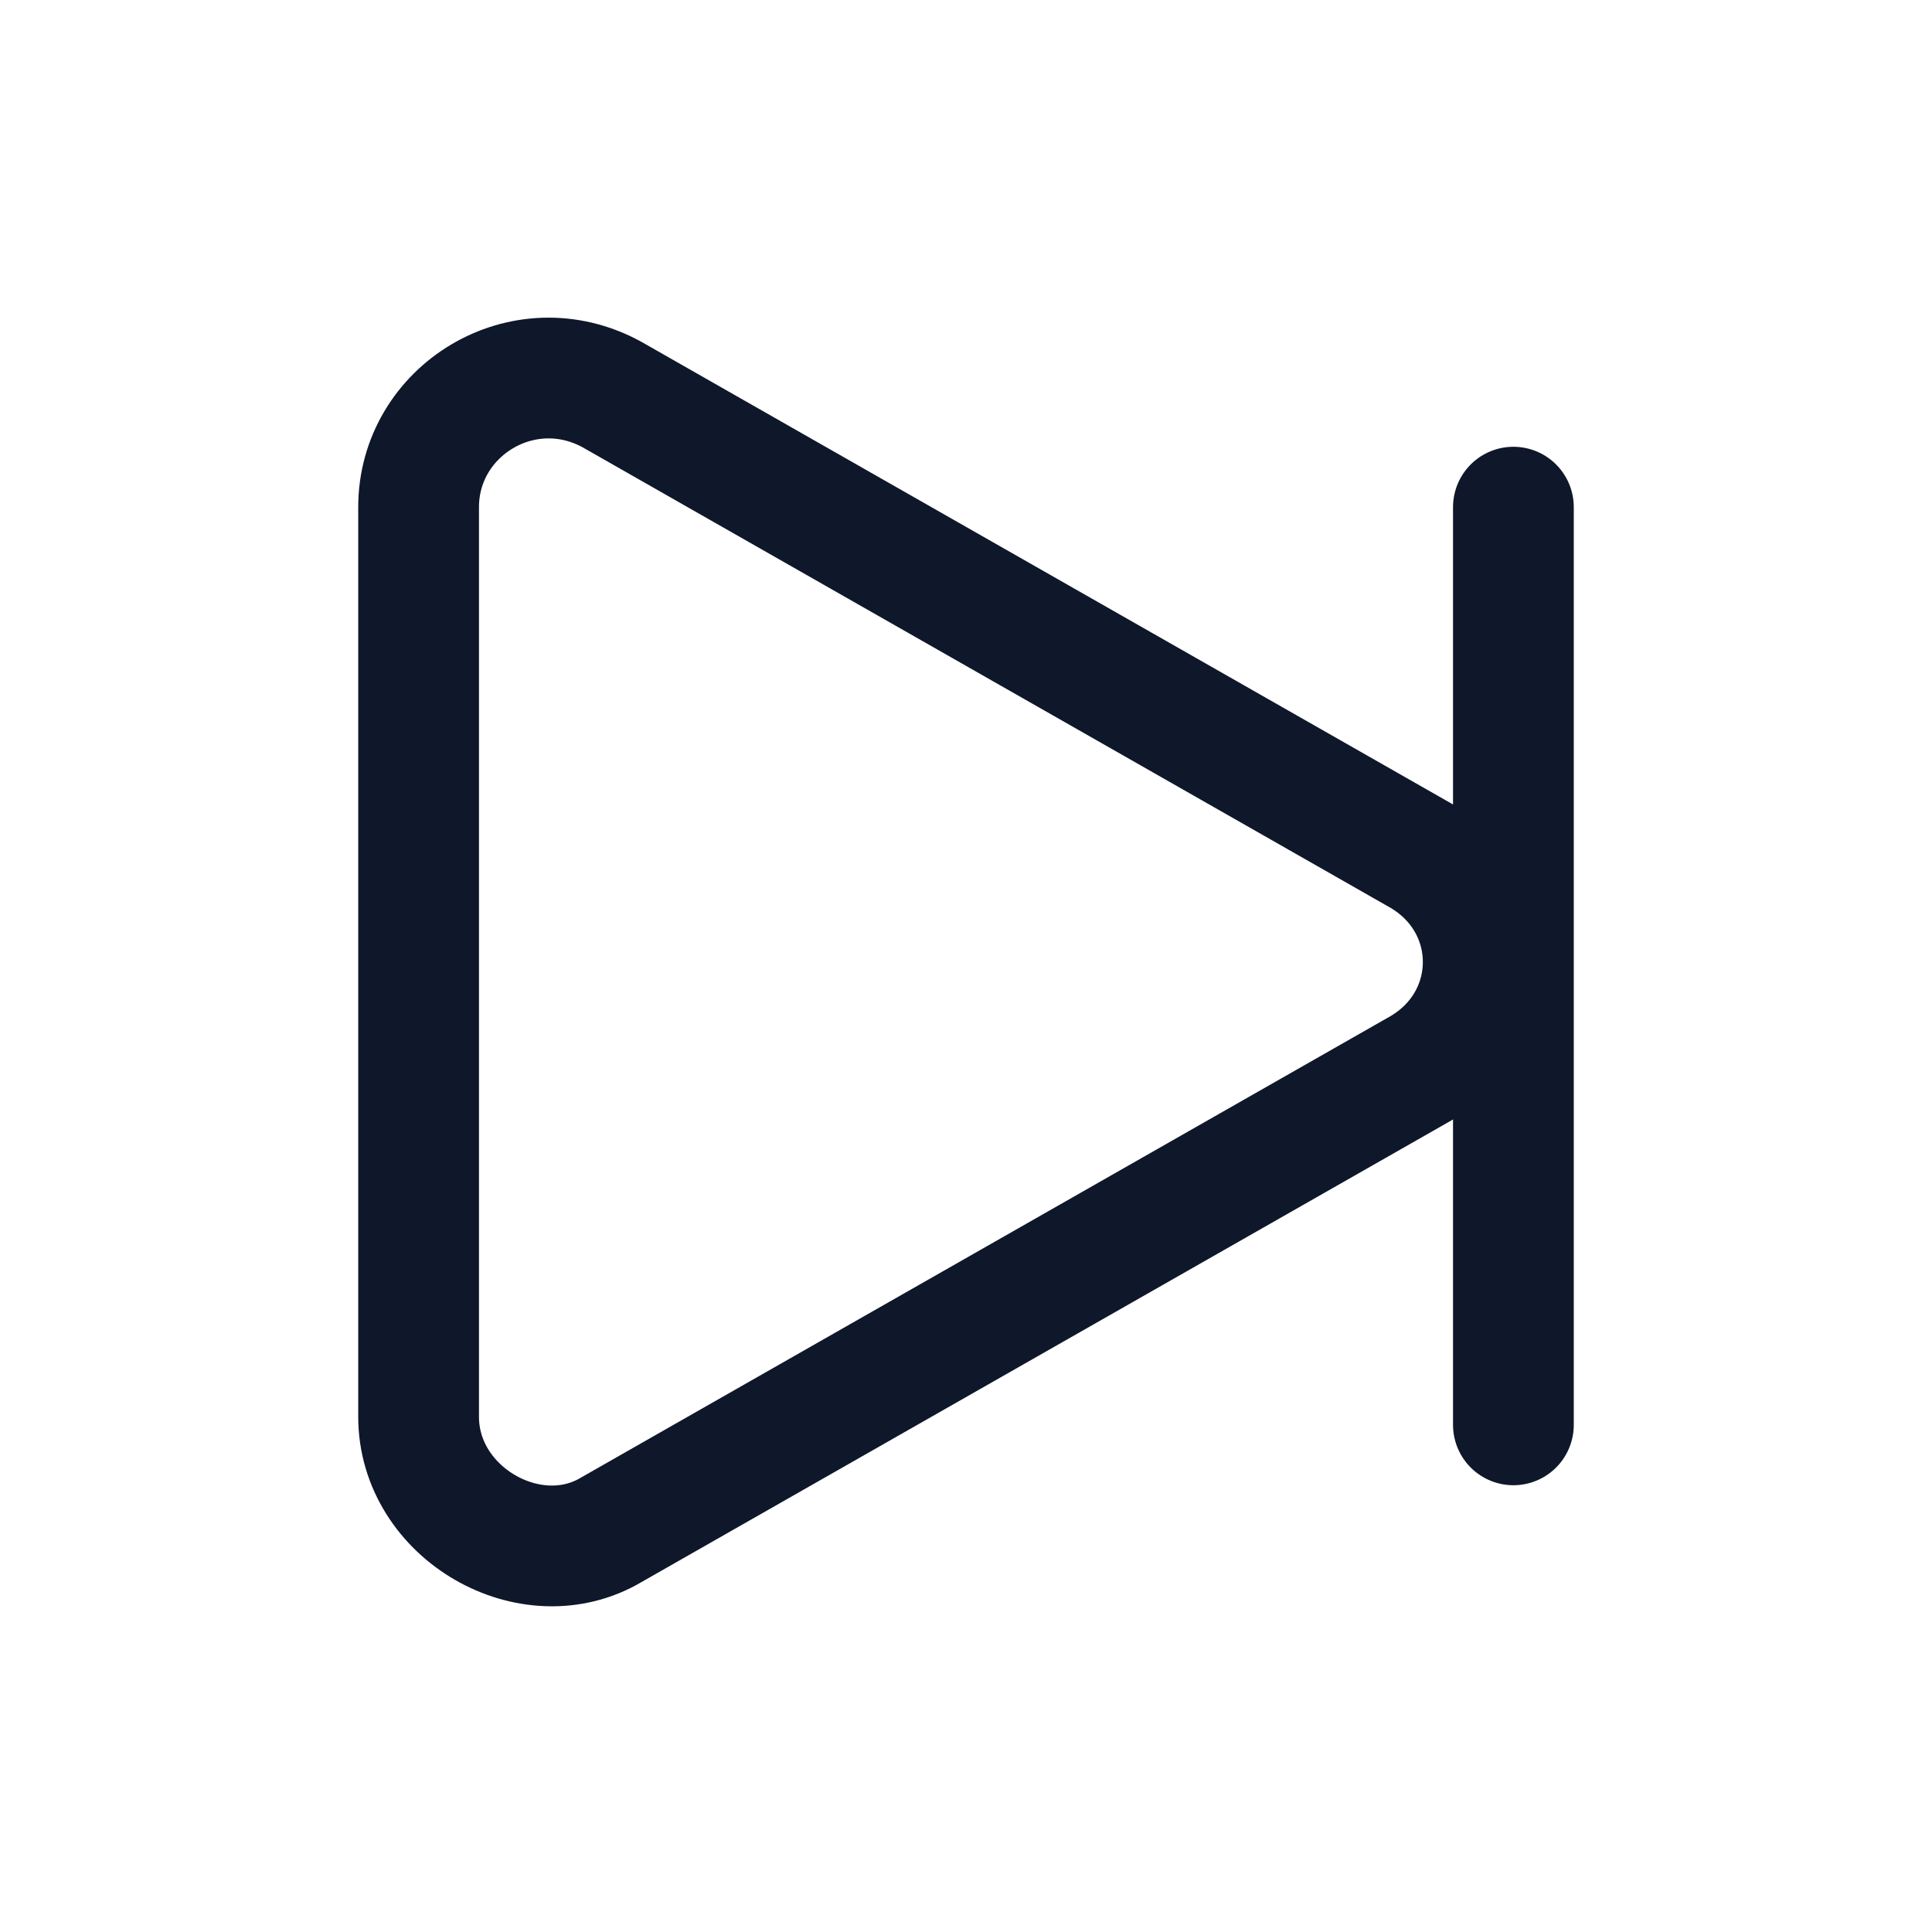
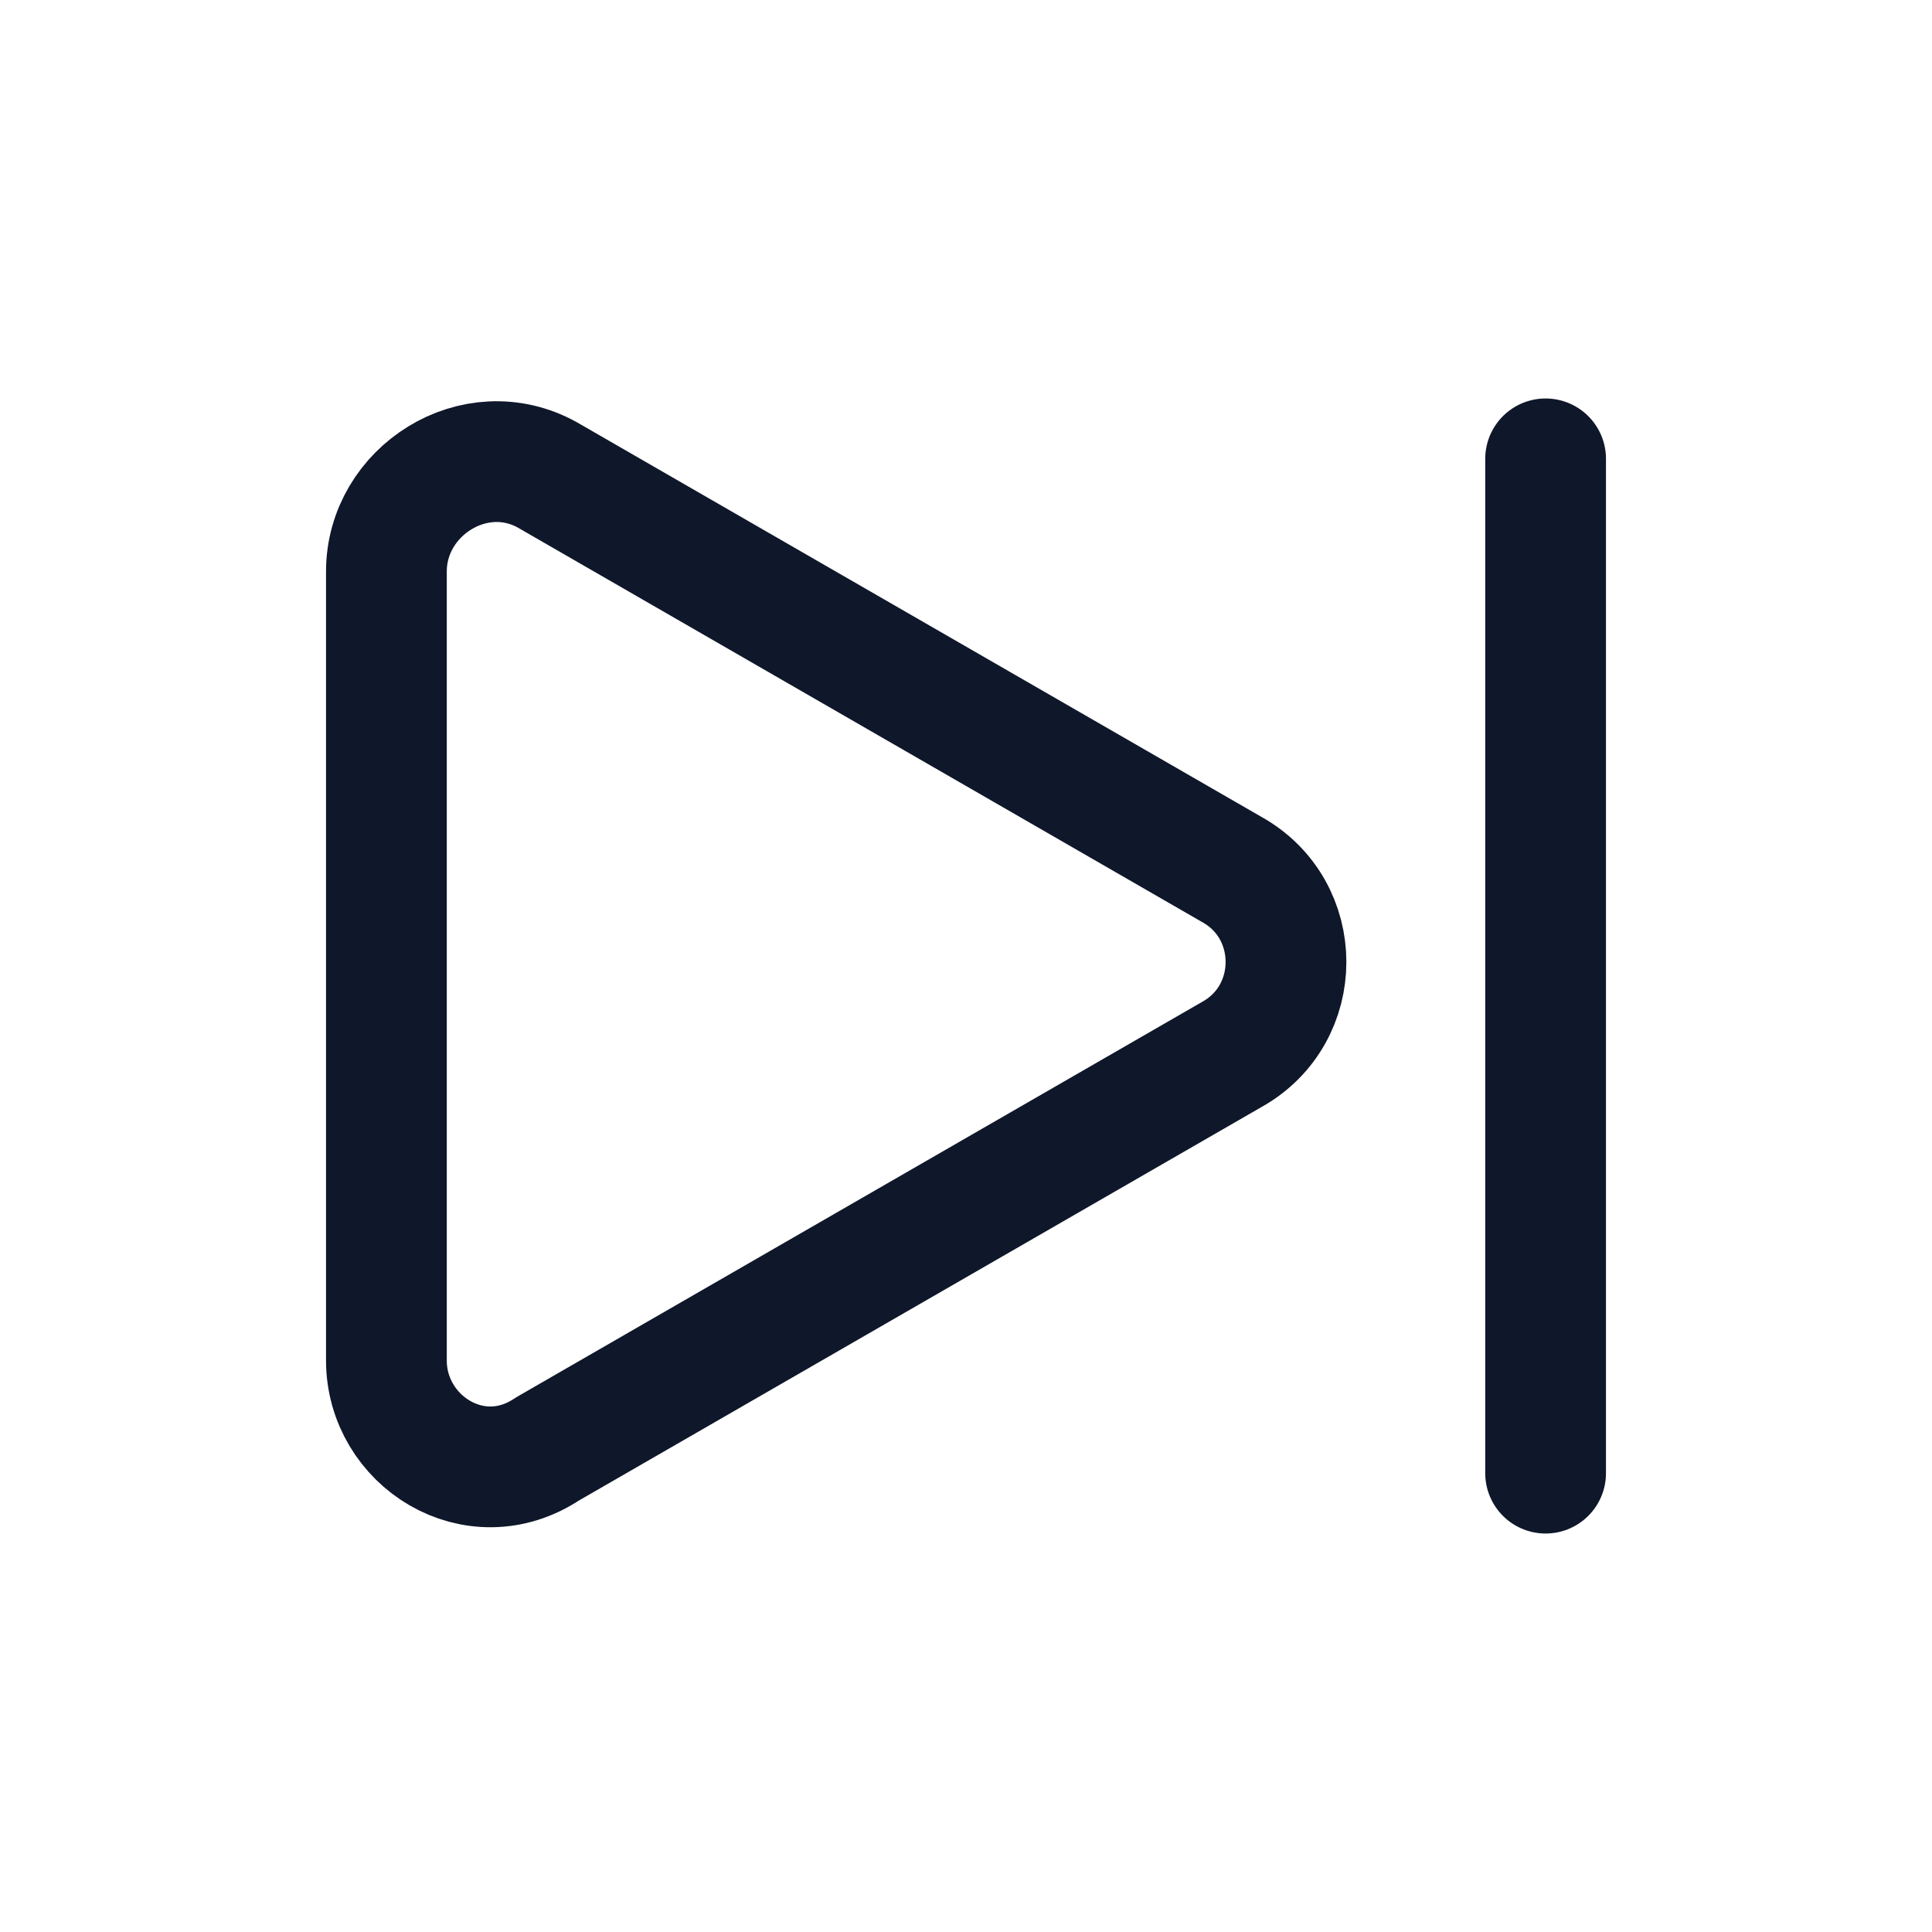
<svg xmlns="http://www.w3.org/2000/svg" width="24" height="24" viewBox="0 0 24 24" fill="none">
-   <path d="M5.2,6.3  c0-1.2,1.3-2,2.4-1.4l10,5.7c1.1,0.6,1.1,2.1,0,2.7l-10,5.7c-1,0.6-2.4-0.2-2.4-1.4V6.3z" fill="none" stroke="#0F172A" stroke-width="1.5" stroke-linecap="round" stroke-linejoin="round" />
-   <path d="M18.8,17.7V6.3" fill="none" stroke="#0F172A" stroke-width="1.5" stroke-linecap="round" stroke-linejoin="round" />
+   <path d="M19.2,5.7v12.6 M4.8,16.9V7.1c0-1,1.1-1.7,2-1.2l8.5,4.9c0.9,0.5,0.9,1.8,0,2.3L6.8,18  C5.9,18.6,4.8,17.9,4.8,16.9z" stroke="#0F172A" stroke-width="1.5" stroke-linecap="round" stroke-linejoin="round" />
</svg>
